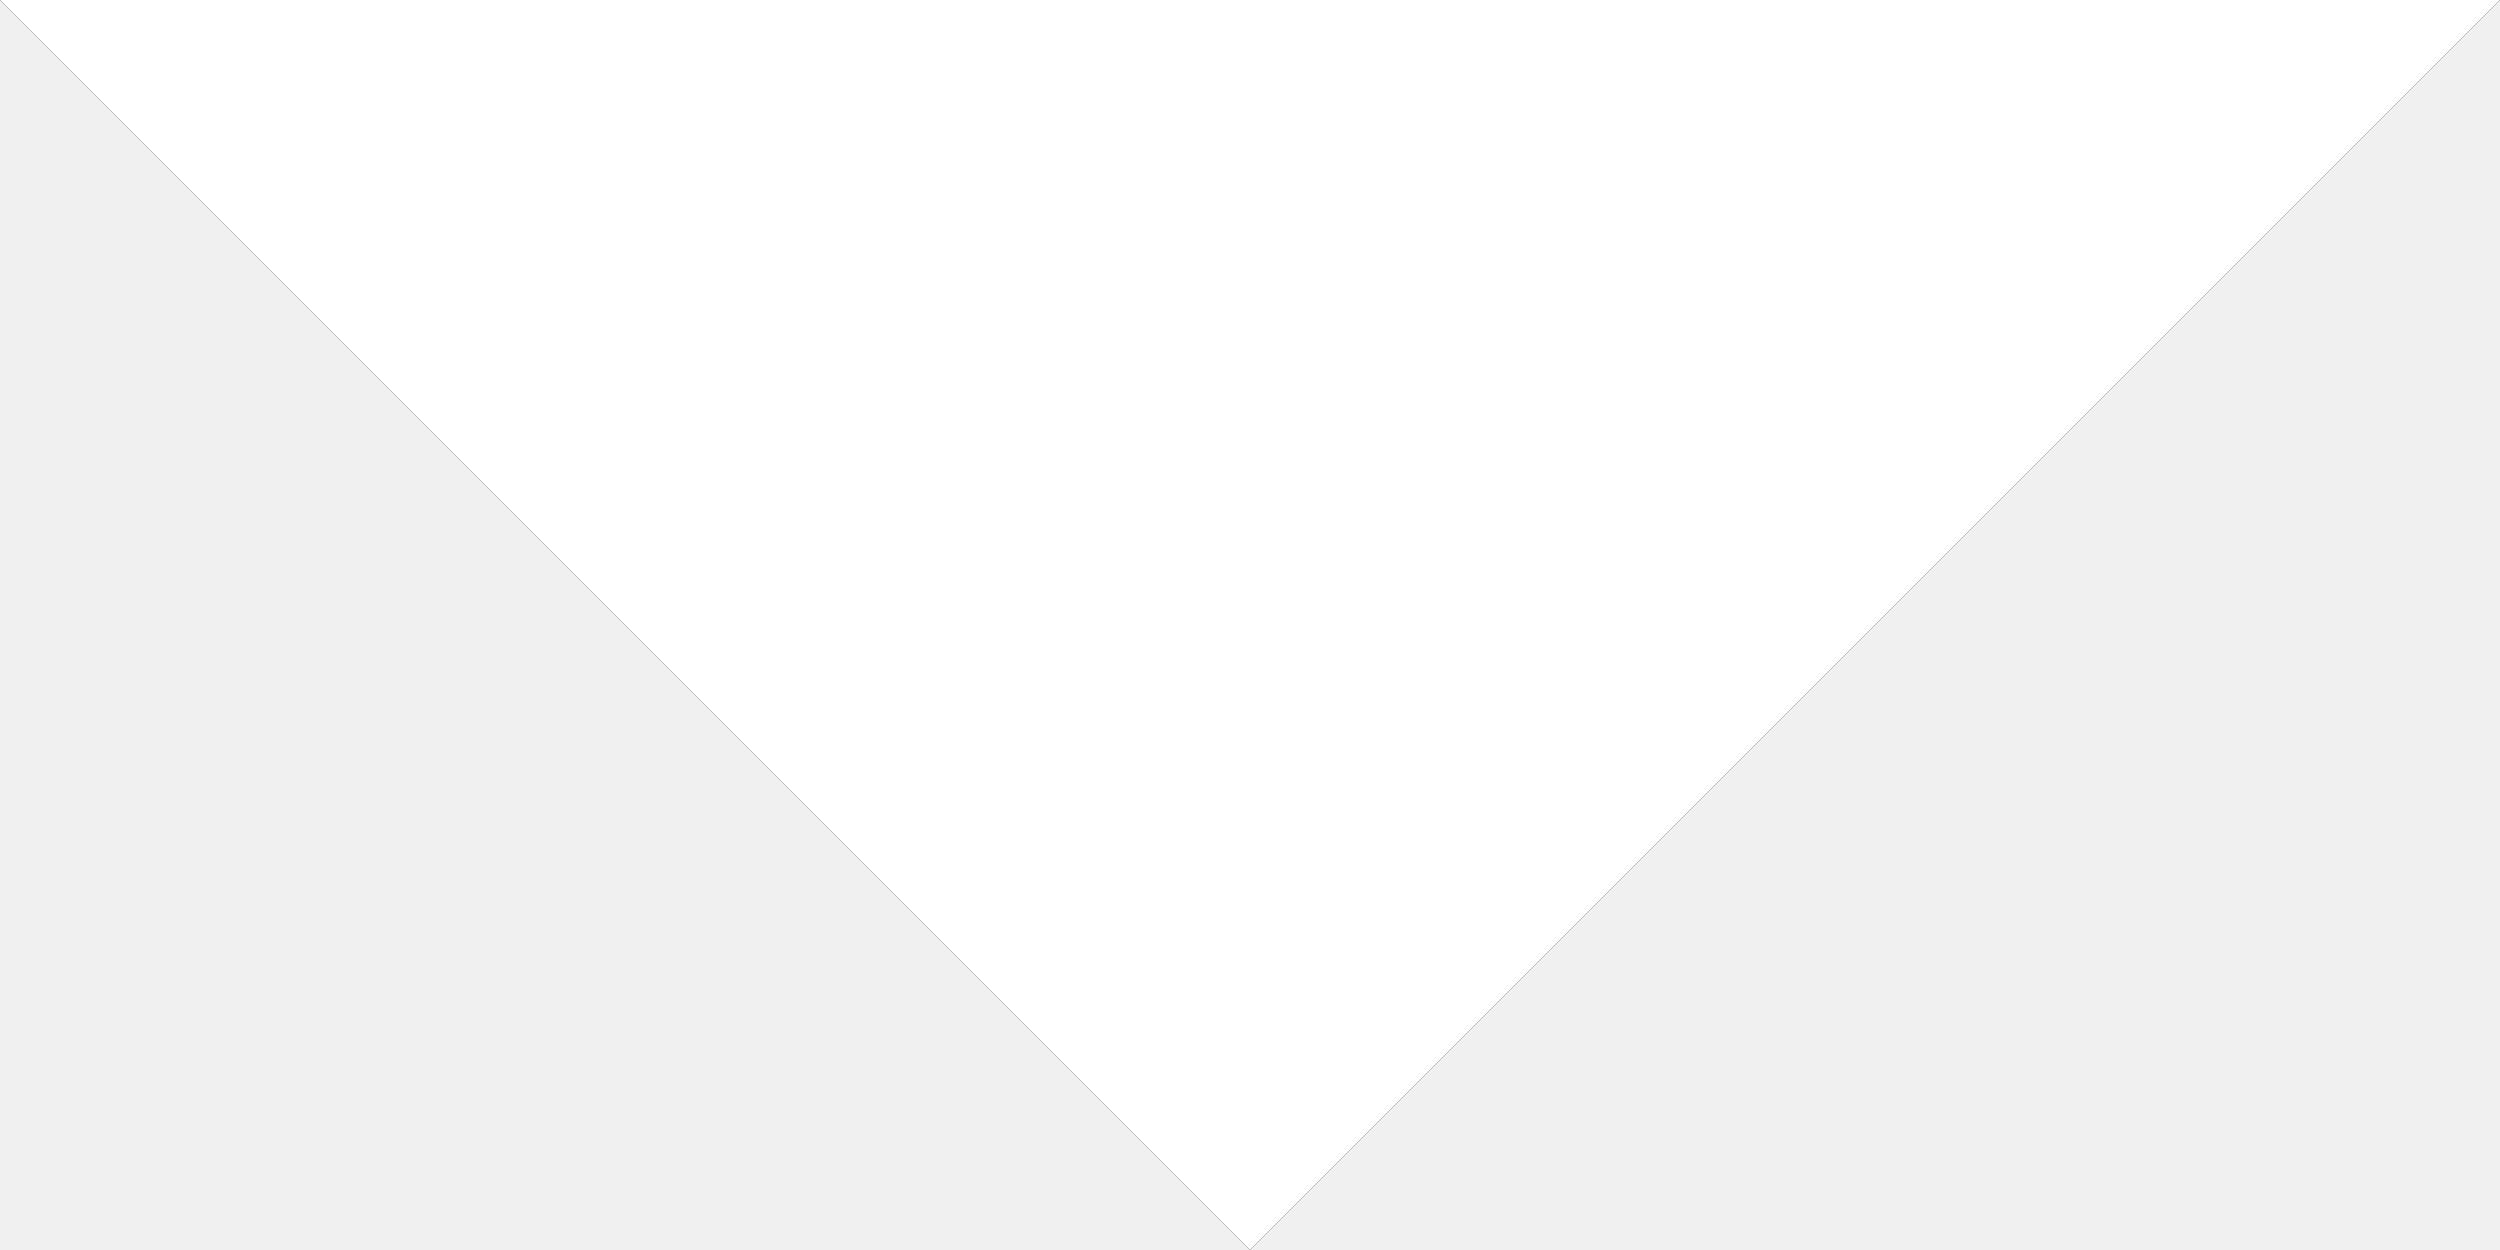
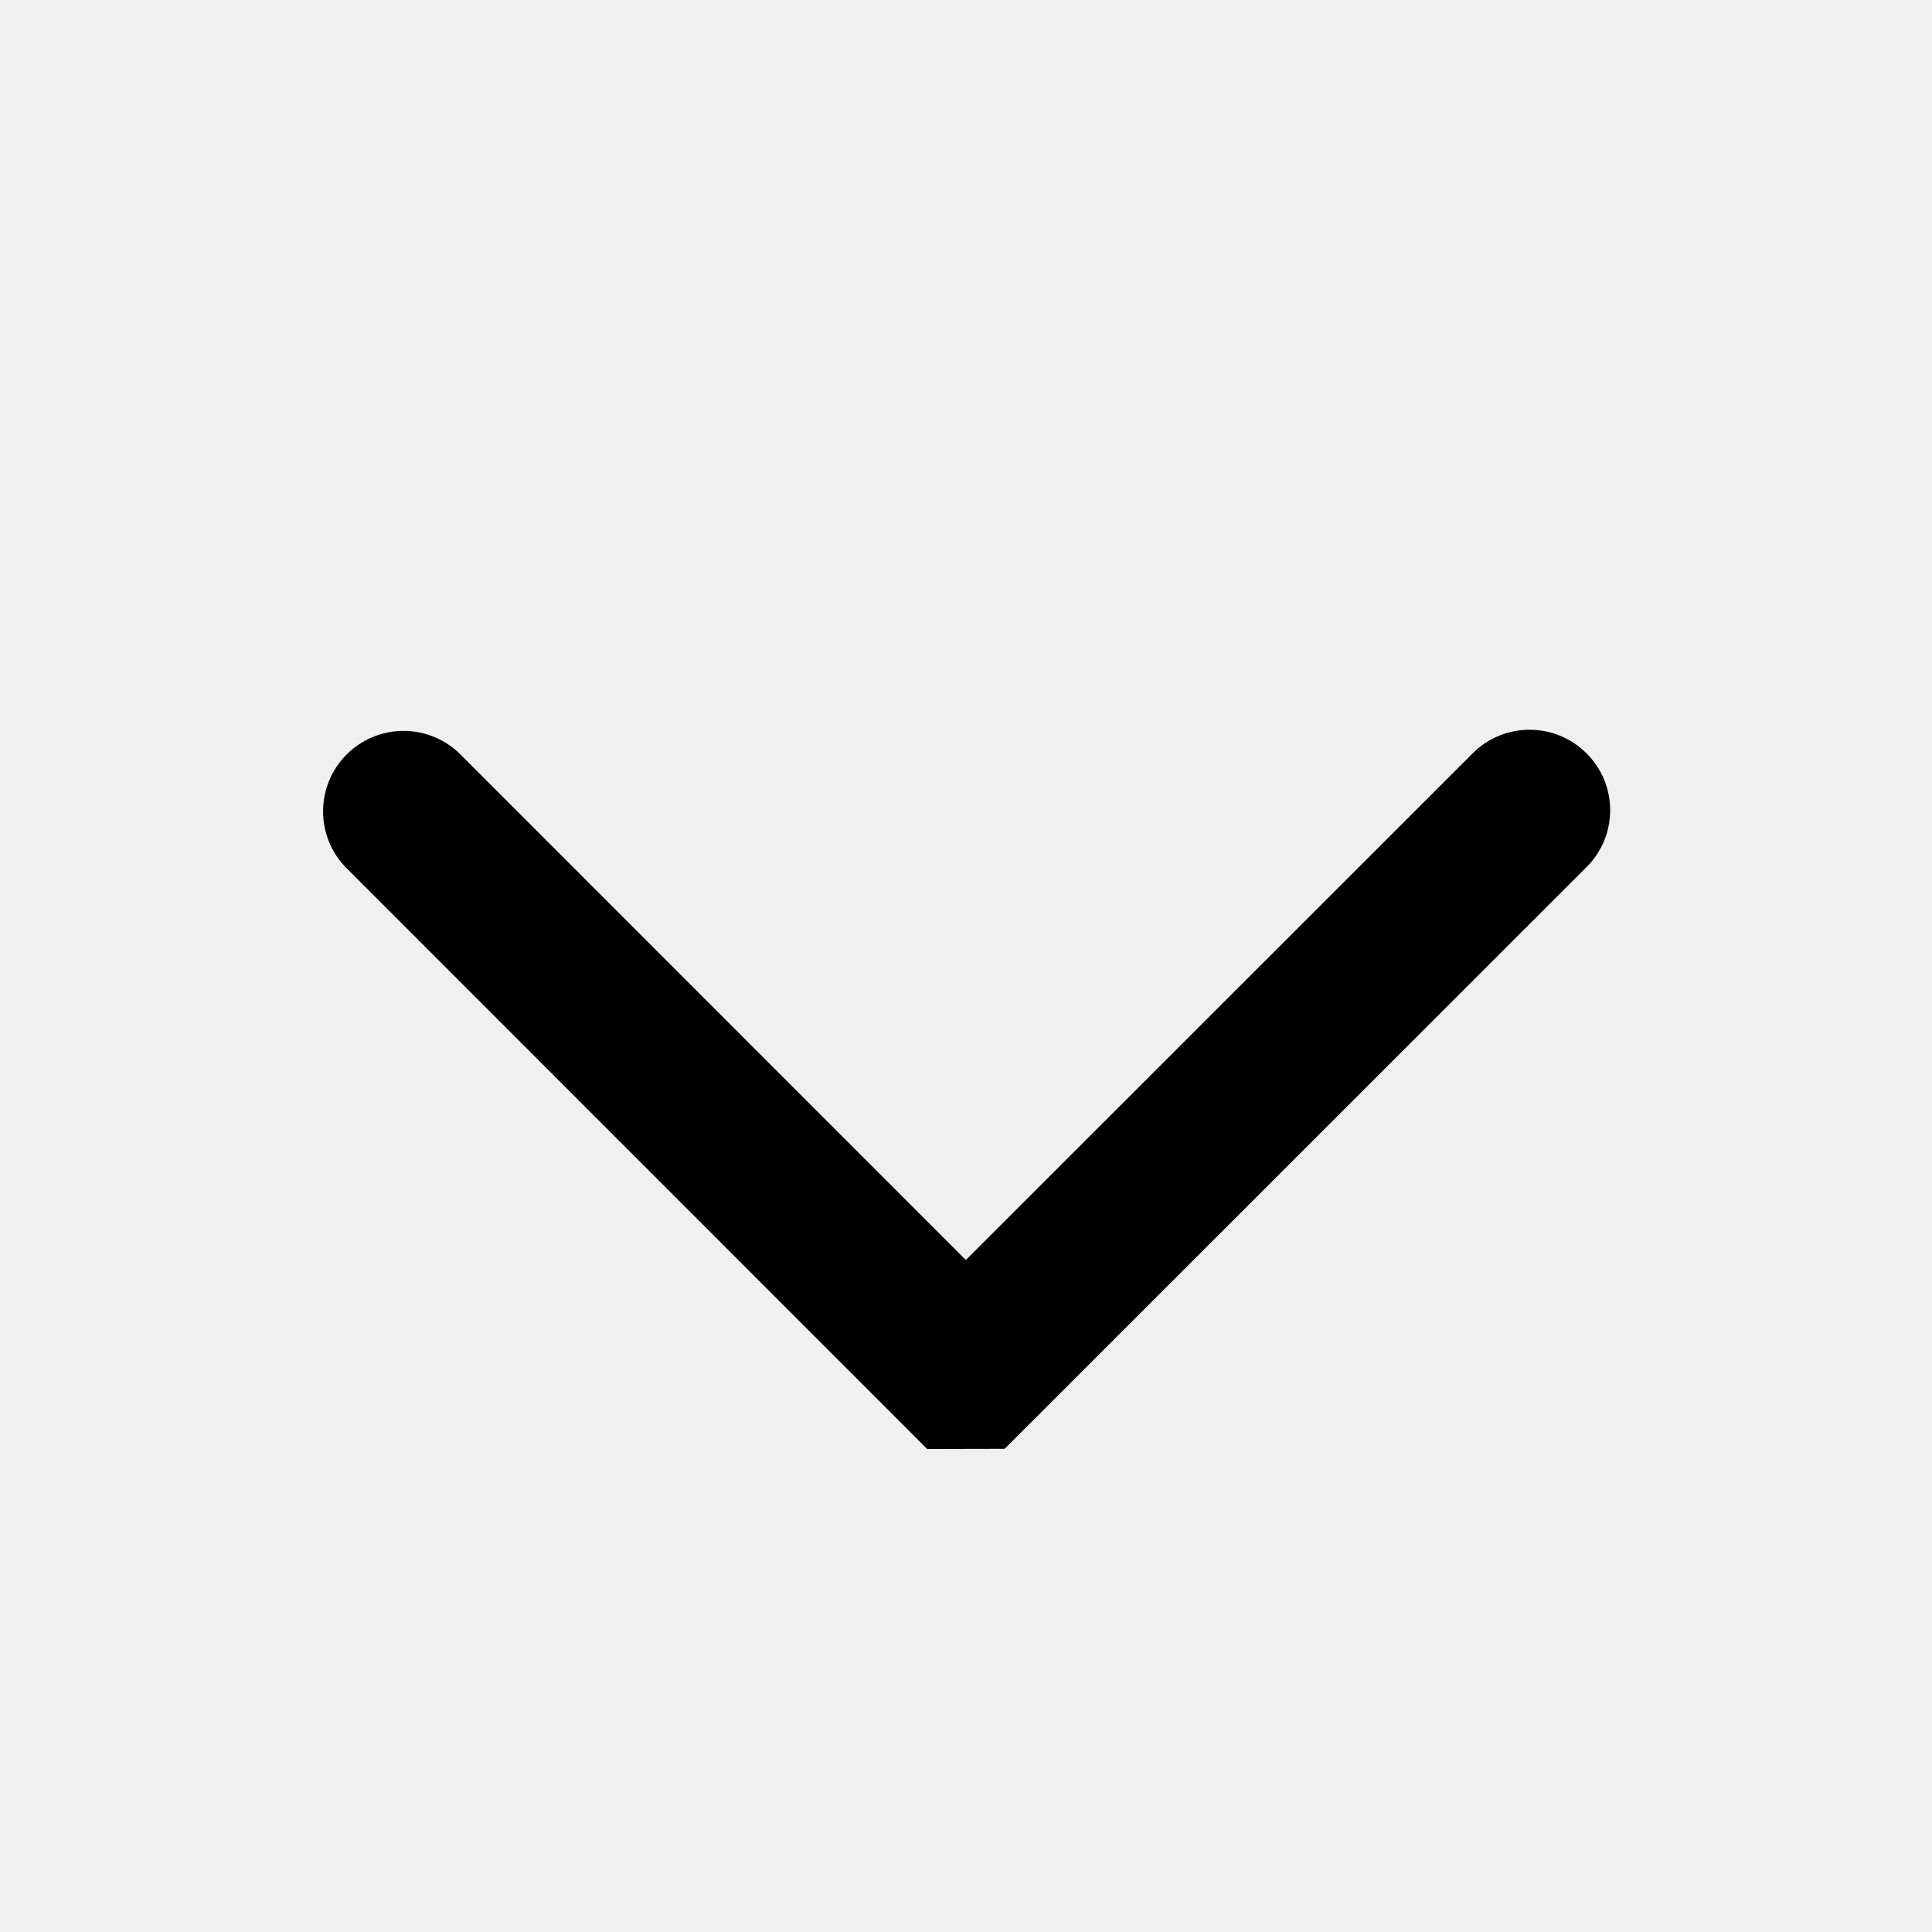
- <svg xmlns="http://www.w3.org/2000/svg" width="8" height="4" stroke-width="2">
+ <svg xmlns="http://www.w3.org/2000/svg" width="12" height="12">
  <style>use:not(:target){display:none;}</style>
  <defs>
-     <path id="a" d="M8 0L4 4 0 0" />
+     <path id="a" d="m6.24 8.999 3.614-3.613a.498.498 0 0 0 0-.707.5.5 0 0 0-.707 0L5.999 7.826 2.854 4.68a.5.5 0 0 0-.707.707L5.759 9l.481-.001z" />
  </defs>
+   <use id="l" href="#a" fill="#fff" />
  <use id="d" href="#a" fill="#000" />
-   <use id="l" href="#a" fill="#fff" />
</svg>
